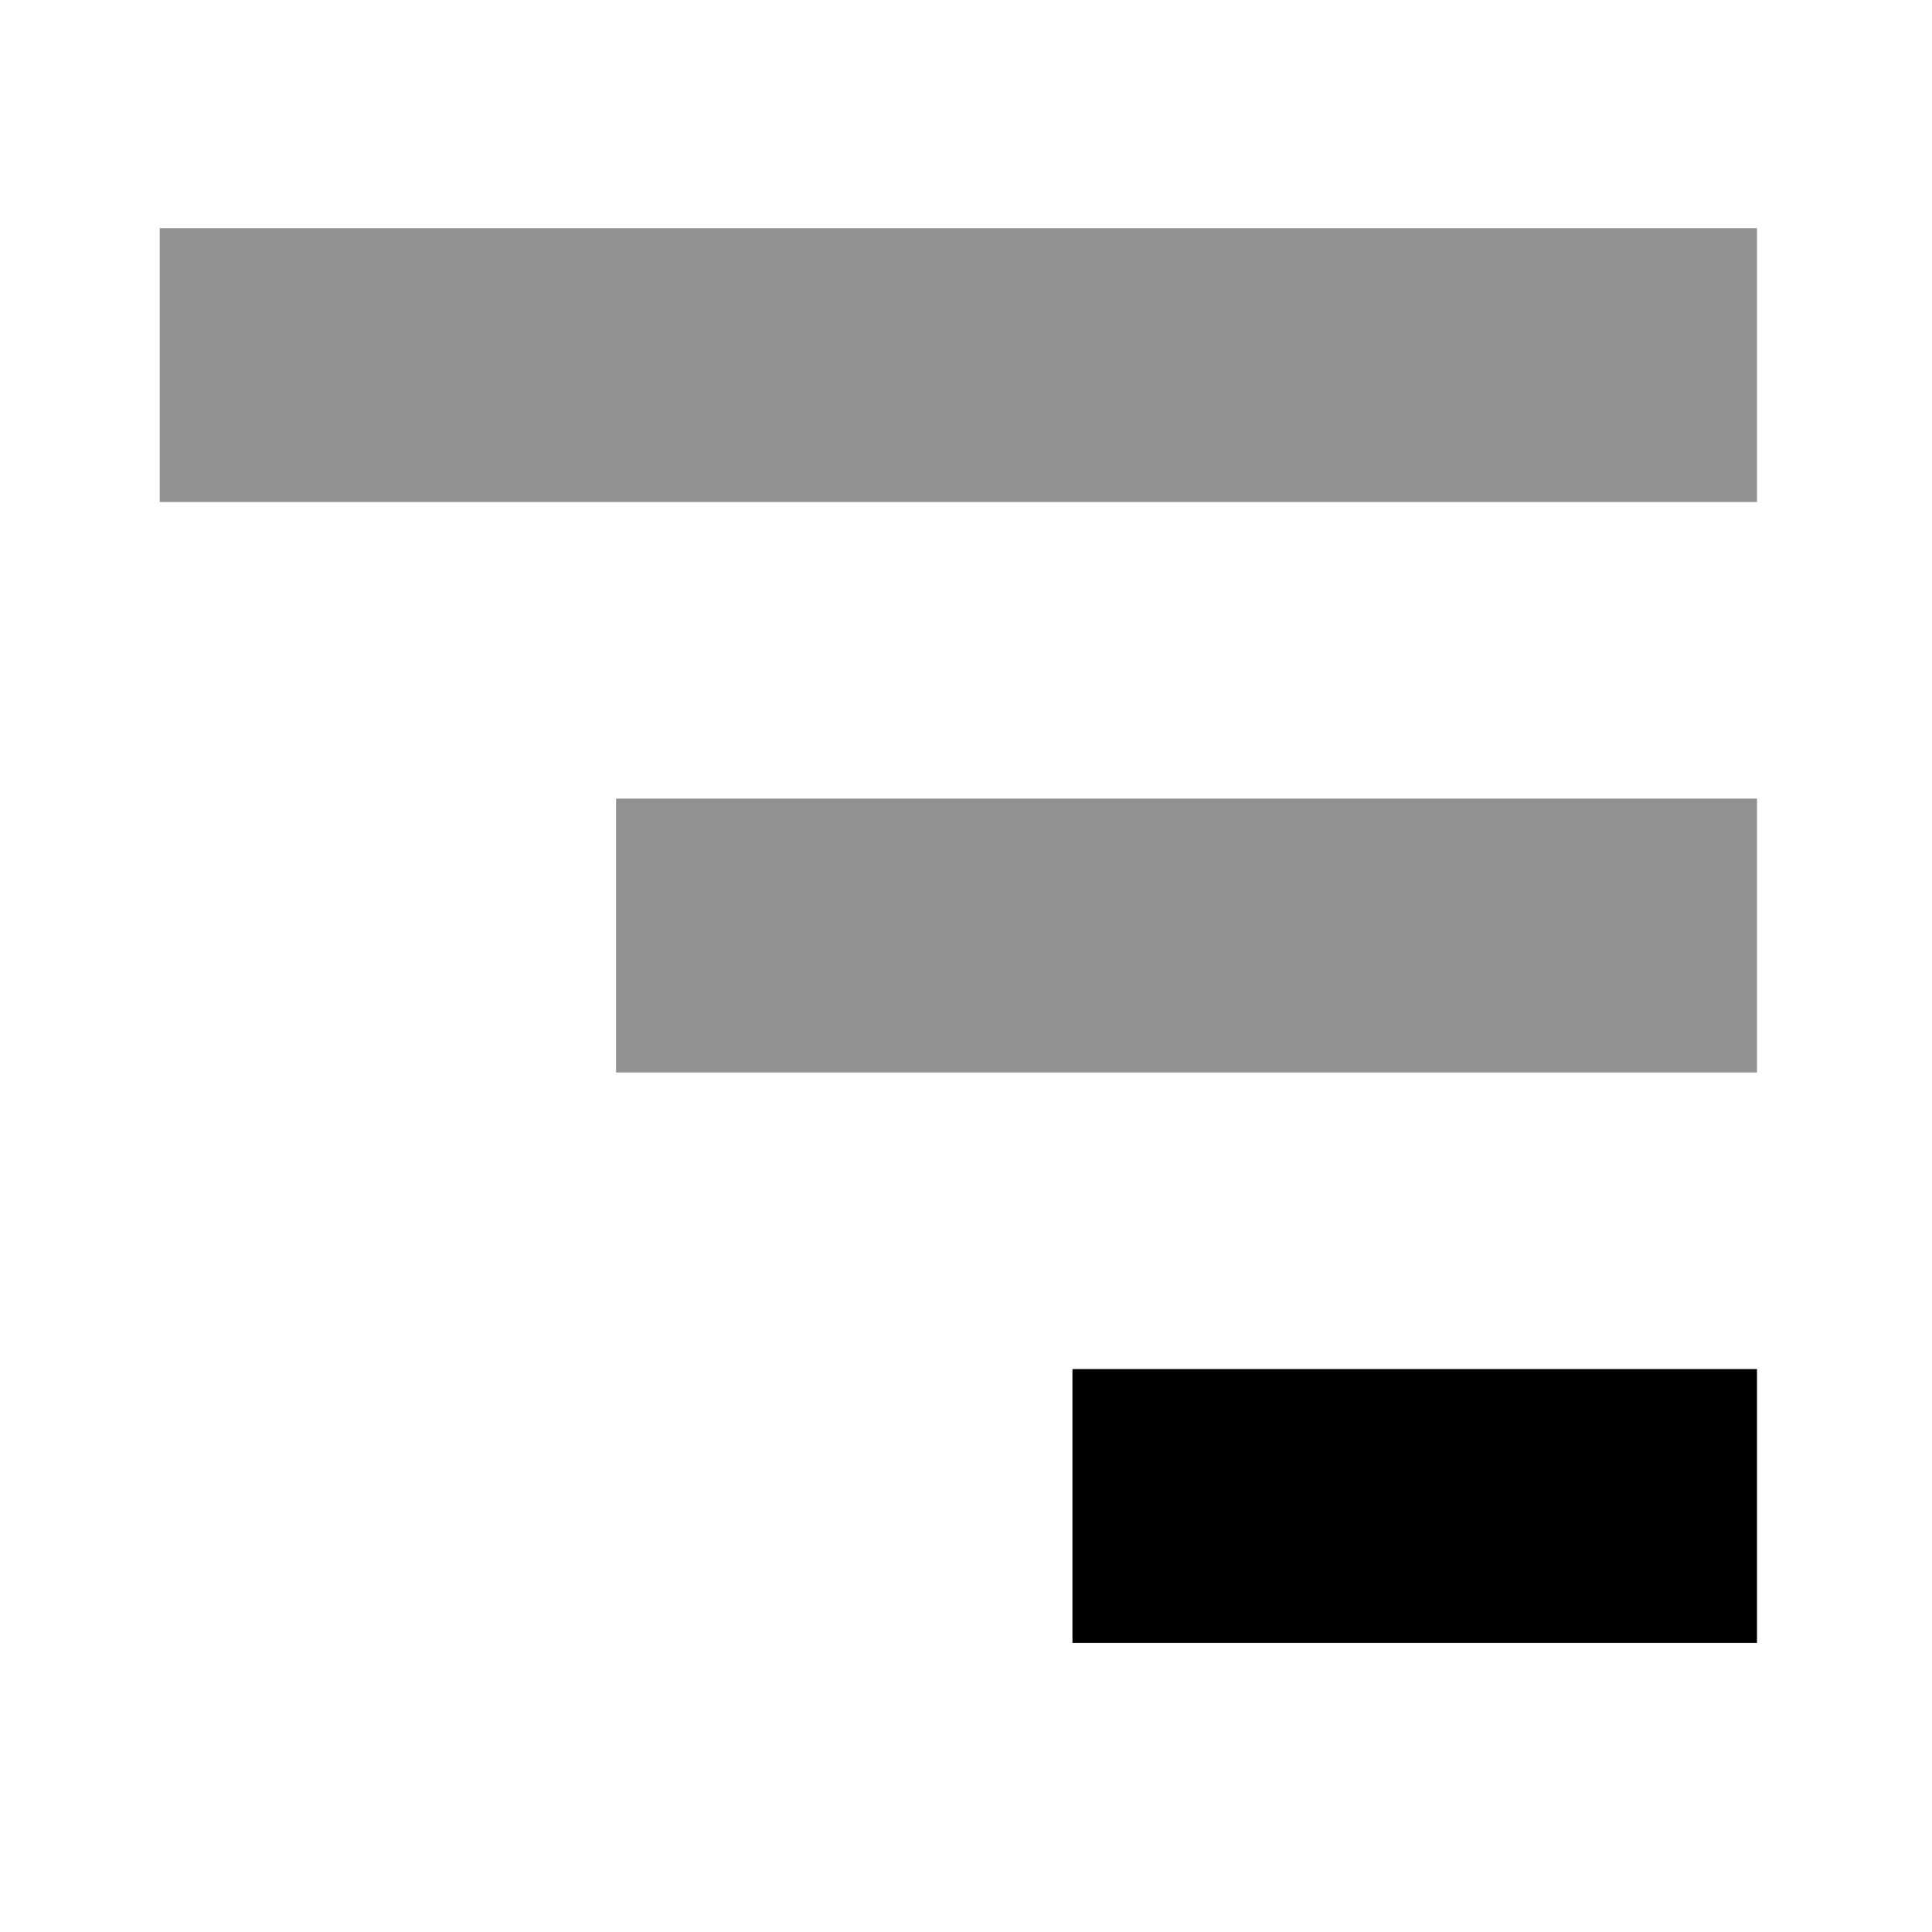
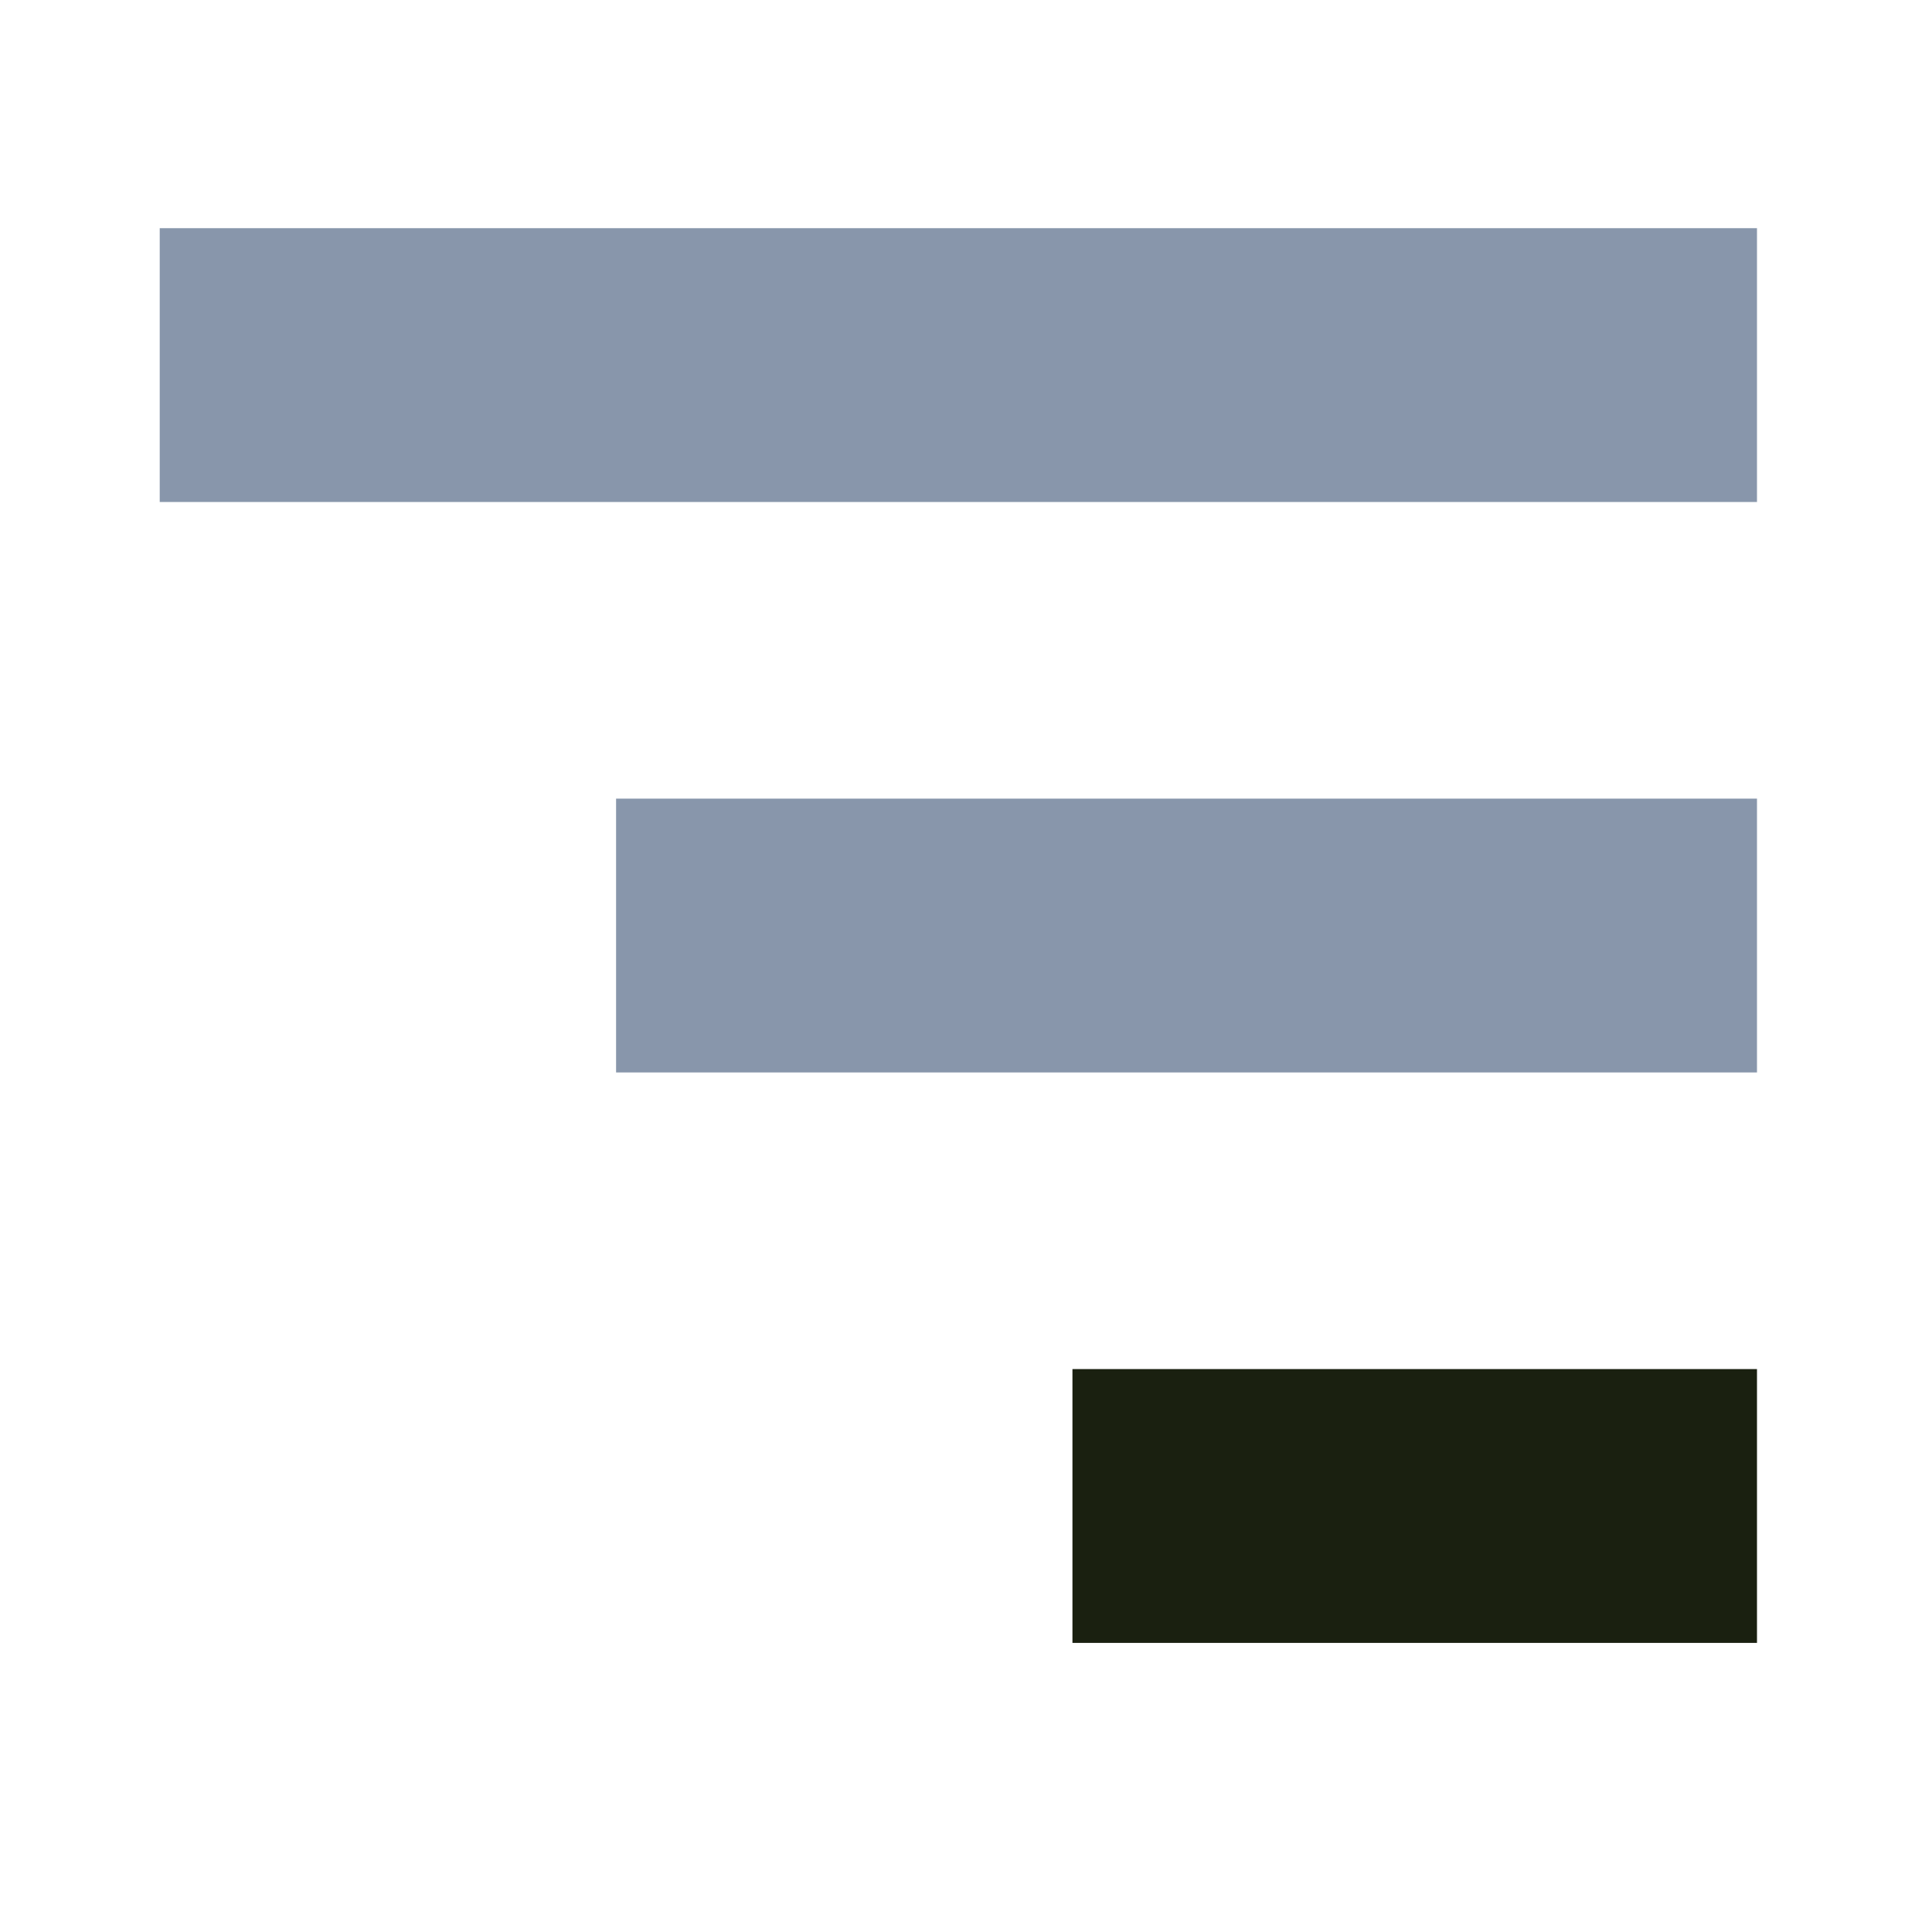
<svg xmlns="http://www.w3.org/2000/svg" width="32" height="32" viewBox="0 0 8.467 8.467" version="1.1" id="svg8">
  <defs id="defs2" />
  <g id="layer1">
-     <rect style="fill:#919191;fill-opacity:1;stroke:#000000;stroke-width:0.0;stroke-linecap:butt;stroke-miterlimit:4;stroke-dasharray:none;stroke-opacity:1;paint-order:fill markers stroke" id="rect4331" width="7" height="1.2" x=".7" y="1" />
-     <rect style="fill:#919191;fill-opacity:1;stroke:#000000;stroke-width:0.0;stroke-linecap:butt;stroke-miterlimit:4;stroke-dasharray:none;stroke-opacity:1;paint-order:fill markers stroke" id="rect4331" width="5" height="1.2" x="2.7" y="3.5" />
-     <rect style="fill:#000000;fill-opacity:1;stroke:#000000;stroke-width:0.0;stroke-linecap:butt;stroke-miterlimit:4;stroke-dasharray:none;stroke-opacity:1;paint-order:fill markers stroke" id="rect4331" width="3" height="1.2" x="4.7" y="6" />
+     <rect style="fill:#8896ab;fill-opacity:1;stroke:#1a2010;stroke-width:0.0;stroke-linecap:butt;stroke-miterlimit:4;stroke-dasharray:none;stroke-opacity:1;paint-order:fill markers stroke" id="rect4331" width="7" height="1.2" x=".7" y="1" />
+     <rect style="fill:#8896ab;fill-opacity:1;stroke:#1a2010;stroke-width:0.0;stroke-linecap:butt;stroke-miterlimit:4;stroke-dasharray:none;stroke-opacity:1;paint-order:fill markers stroke" id="rect4331" width="5" height="1.2" x="2.7" y="3.5" />
+     <rect style="fill:#1a2010;fill-opacity:1;stroke:#1a2010;stroke-width:0.0;stroke-linecap:butt;stroke-miterlimit:4;stroke-dasharray:none;stroke-opacity:1;paint-order:fill markers stroke" id="rect4331" width="3" height="1.2" x="4.7" y="6" />
  </g>
</svg>
